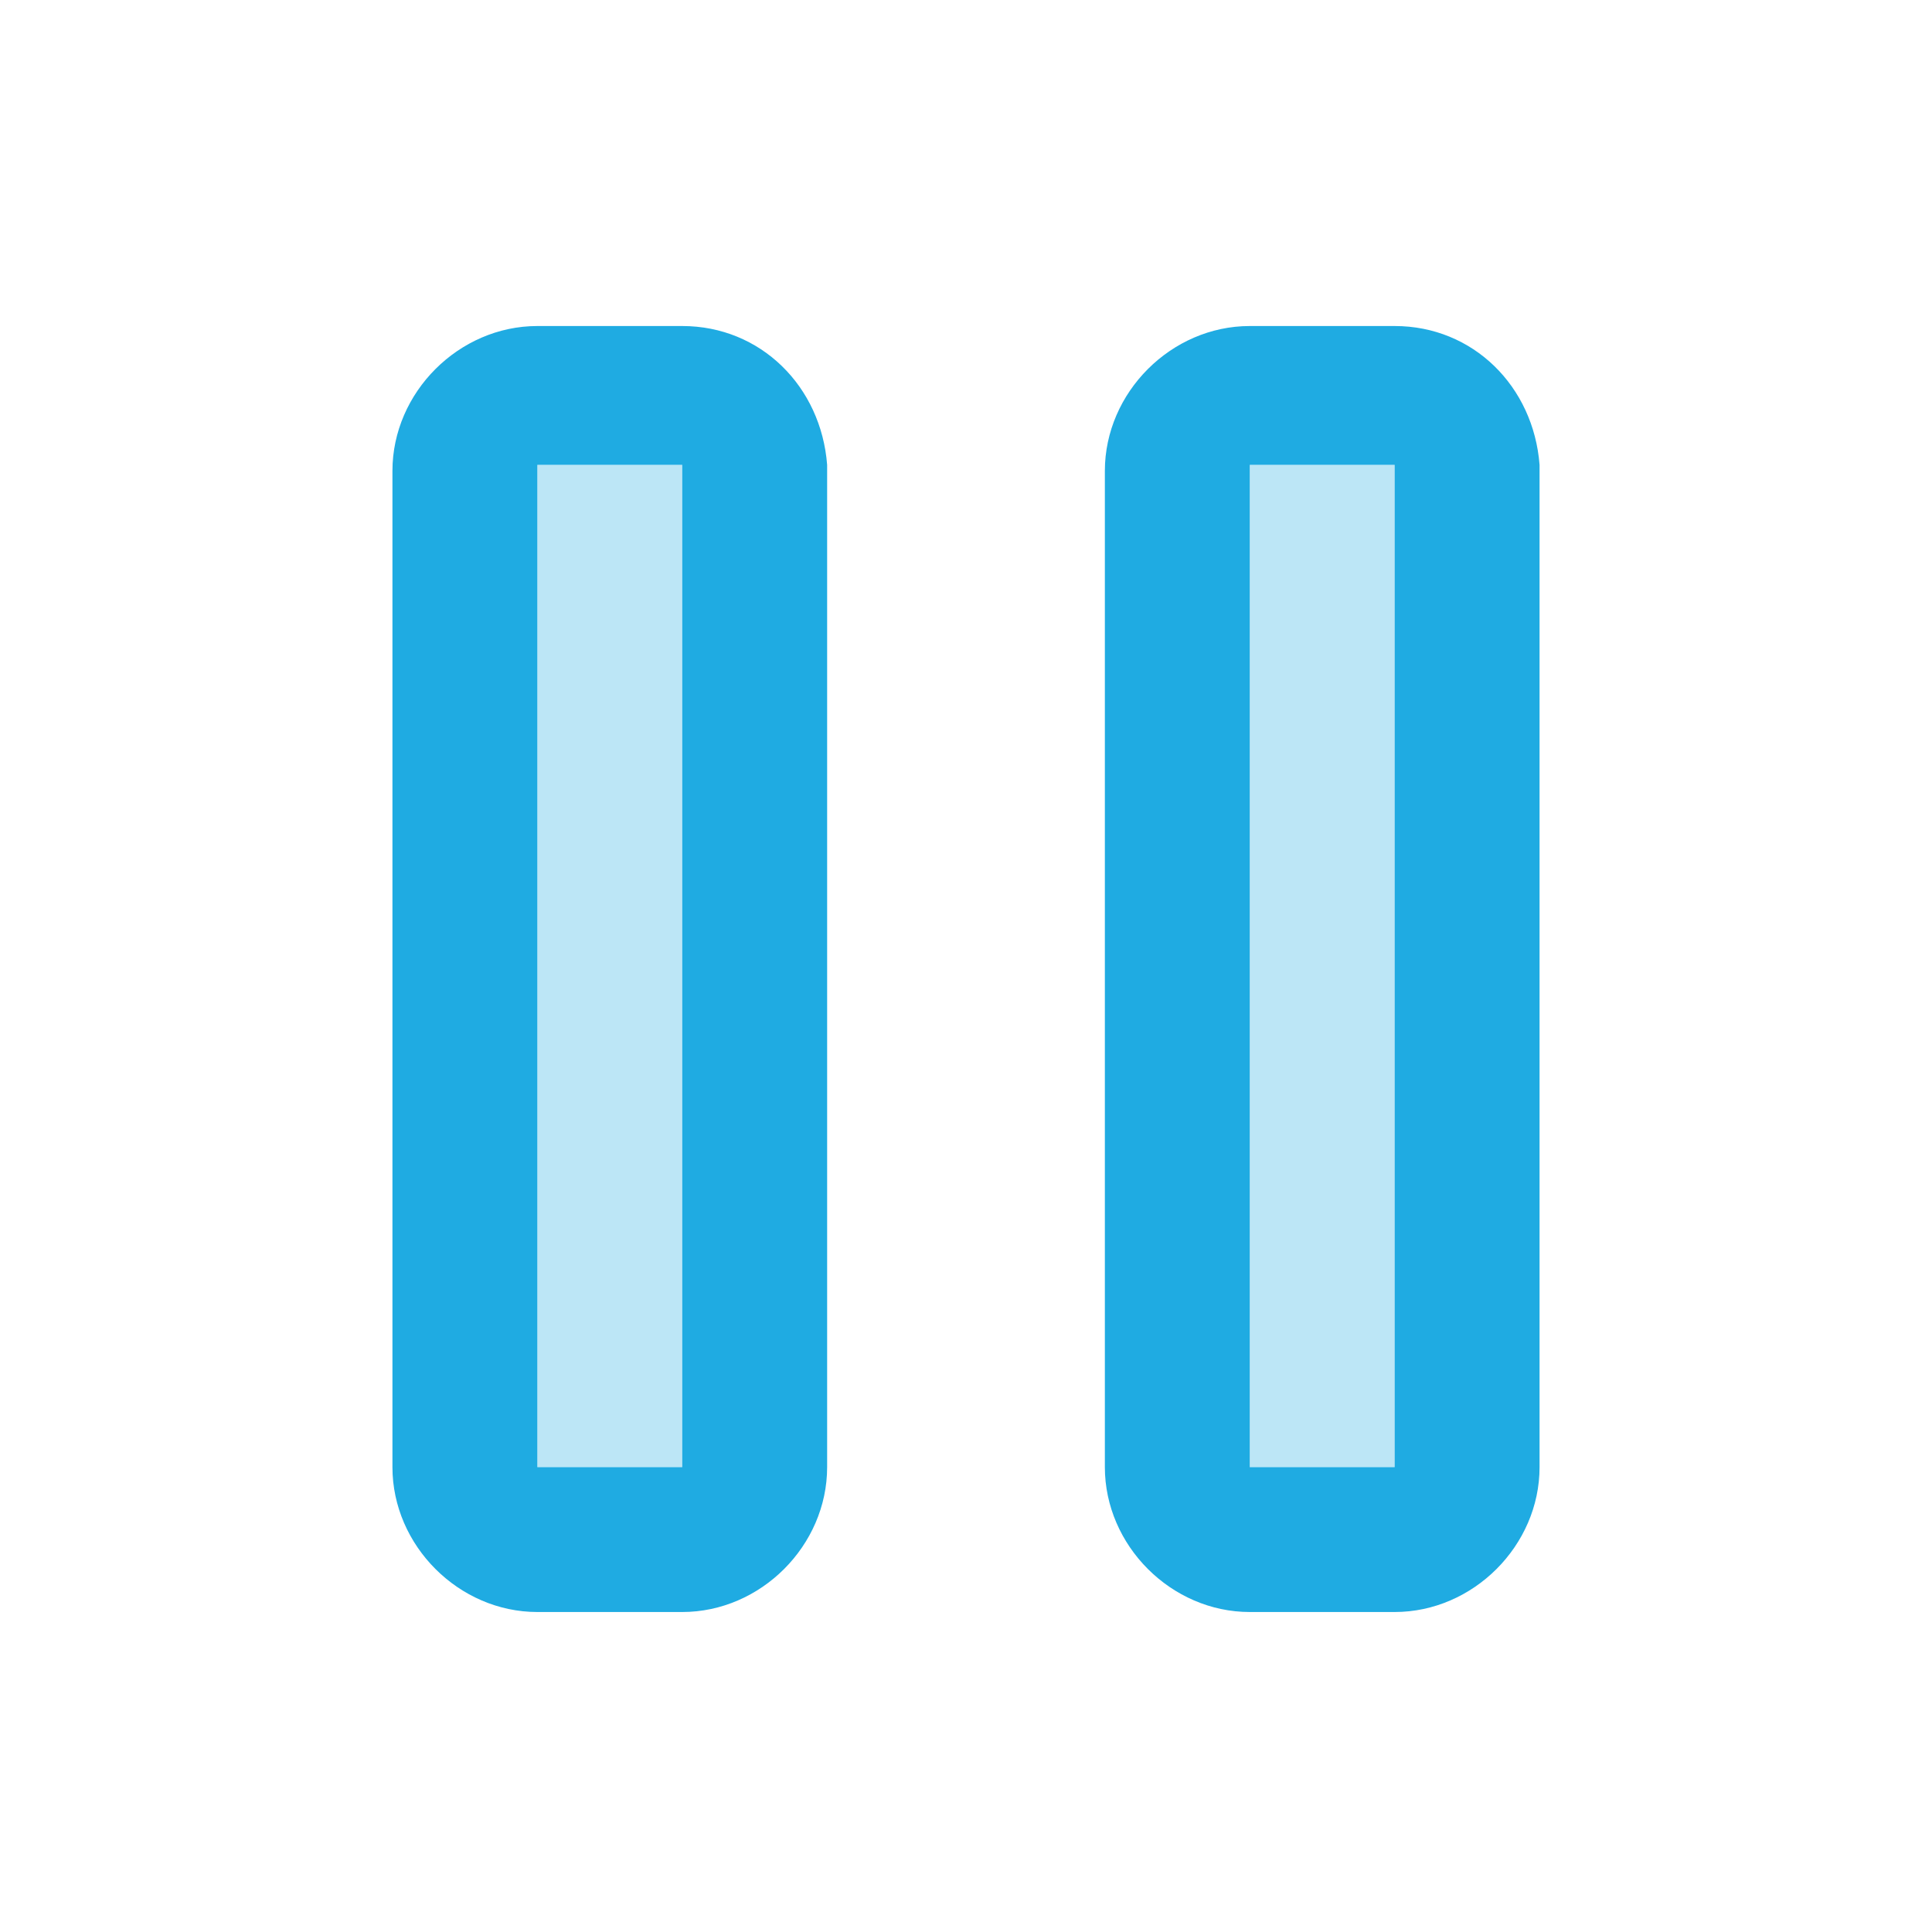
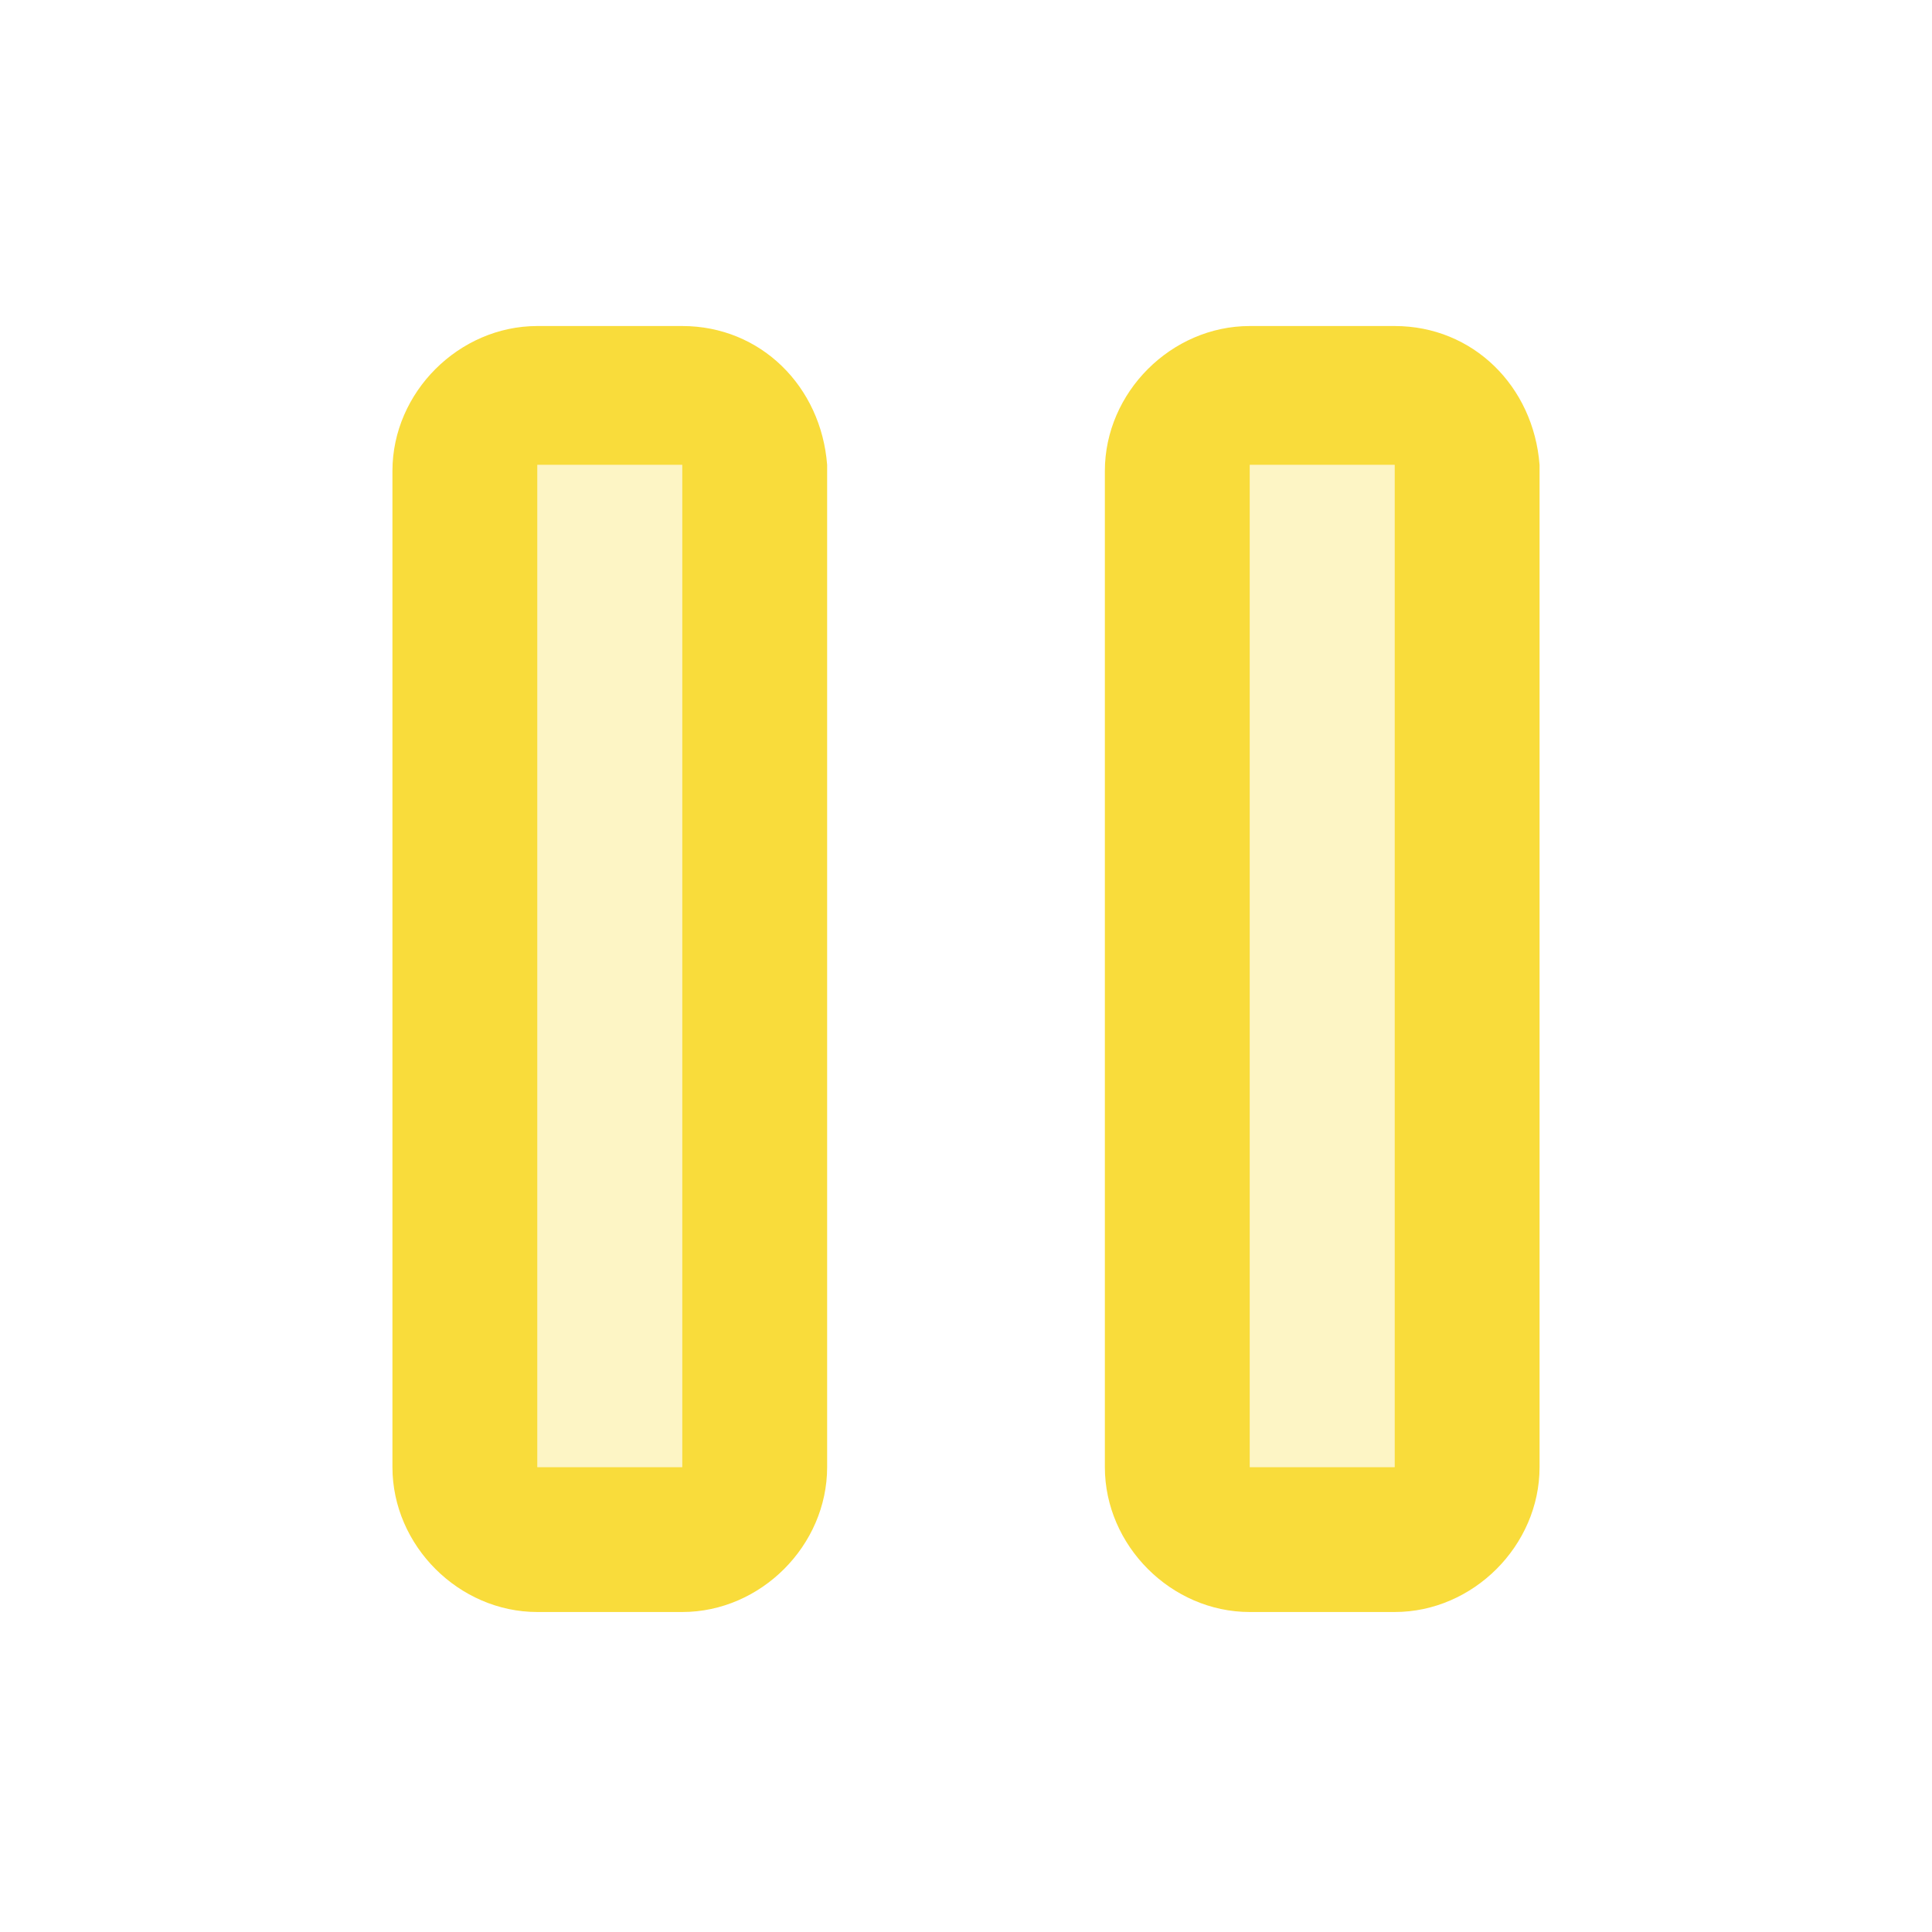
<svg xmlns="http://www.w3.org/2000/svg" version="1.1" id="Layer_1" x="0px" y="0px" viewBox="0 0 32 32" style="enable-background:new 0 0 32 32;" xml:space="preserve">
  <style type="text/css">
- 	.st0{fill:#1FABE2;}
- 	.st1{opacity:0.3;fill:#1FABE2;}
+ 	.st0{fill:#F9DC3B;}
+ 	.st1{opacity:0.3;fill:#F9DC3B;}
</style>
  <g id="Rectangle_2_copy">
    <g>
      <path class="st0" d="M11.3,5.4H8.9c-1.3,0-2.4,1.1-2.4,2.4v16.5c0,1.3,1.1,2.4,2.4,2.4h2.4c1.3,0,2.4-1.1,2.4-2.4V7.7    C13.6,6.4,12.6,5.4,11.3,5.4z M11.3,24.3H8.9V7.7h2.4C11.3,7.7,11.3,24.3,11.3,24.3z" />
    </g>
  </g>
  <g id="Rectangle_2_copy_2">
    <g>
      <path class="st0" d="M23.1,5.4h-2.4c-1.3,0-2.4,1.1-2.4,2.4v16.5c0,1.3,1.1,2.4,2.4,2.4h2.4c1.3,0,2.4-1.1,2.4-2.4V7.7    C25.4,6.4,24.4,5.4,23.1,5.4z M23.1,24.3h-2.4V7.7h2.4V24.3z" />
    </g>
  </g>
  <rect x="20.7" y="7.7" class="st1" width="2.4" height="16.6" />
  <rect x="8.9" y="7.7" class="st1" width="2.4" height="16.6" />
</svg>
